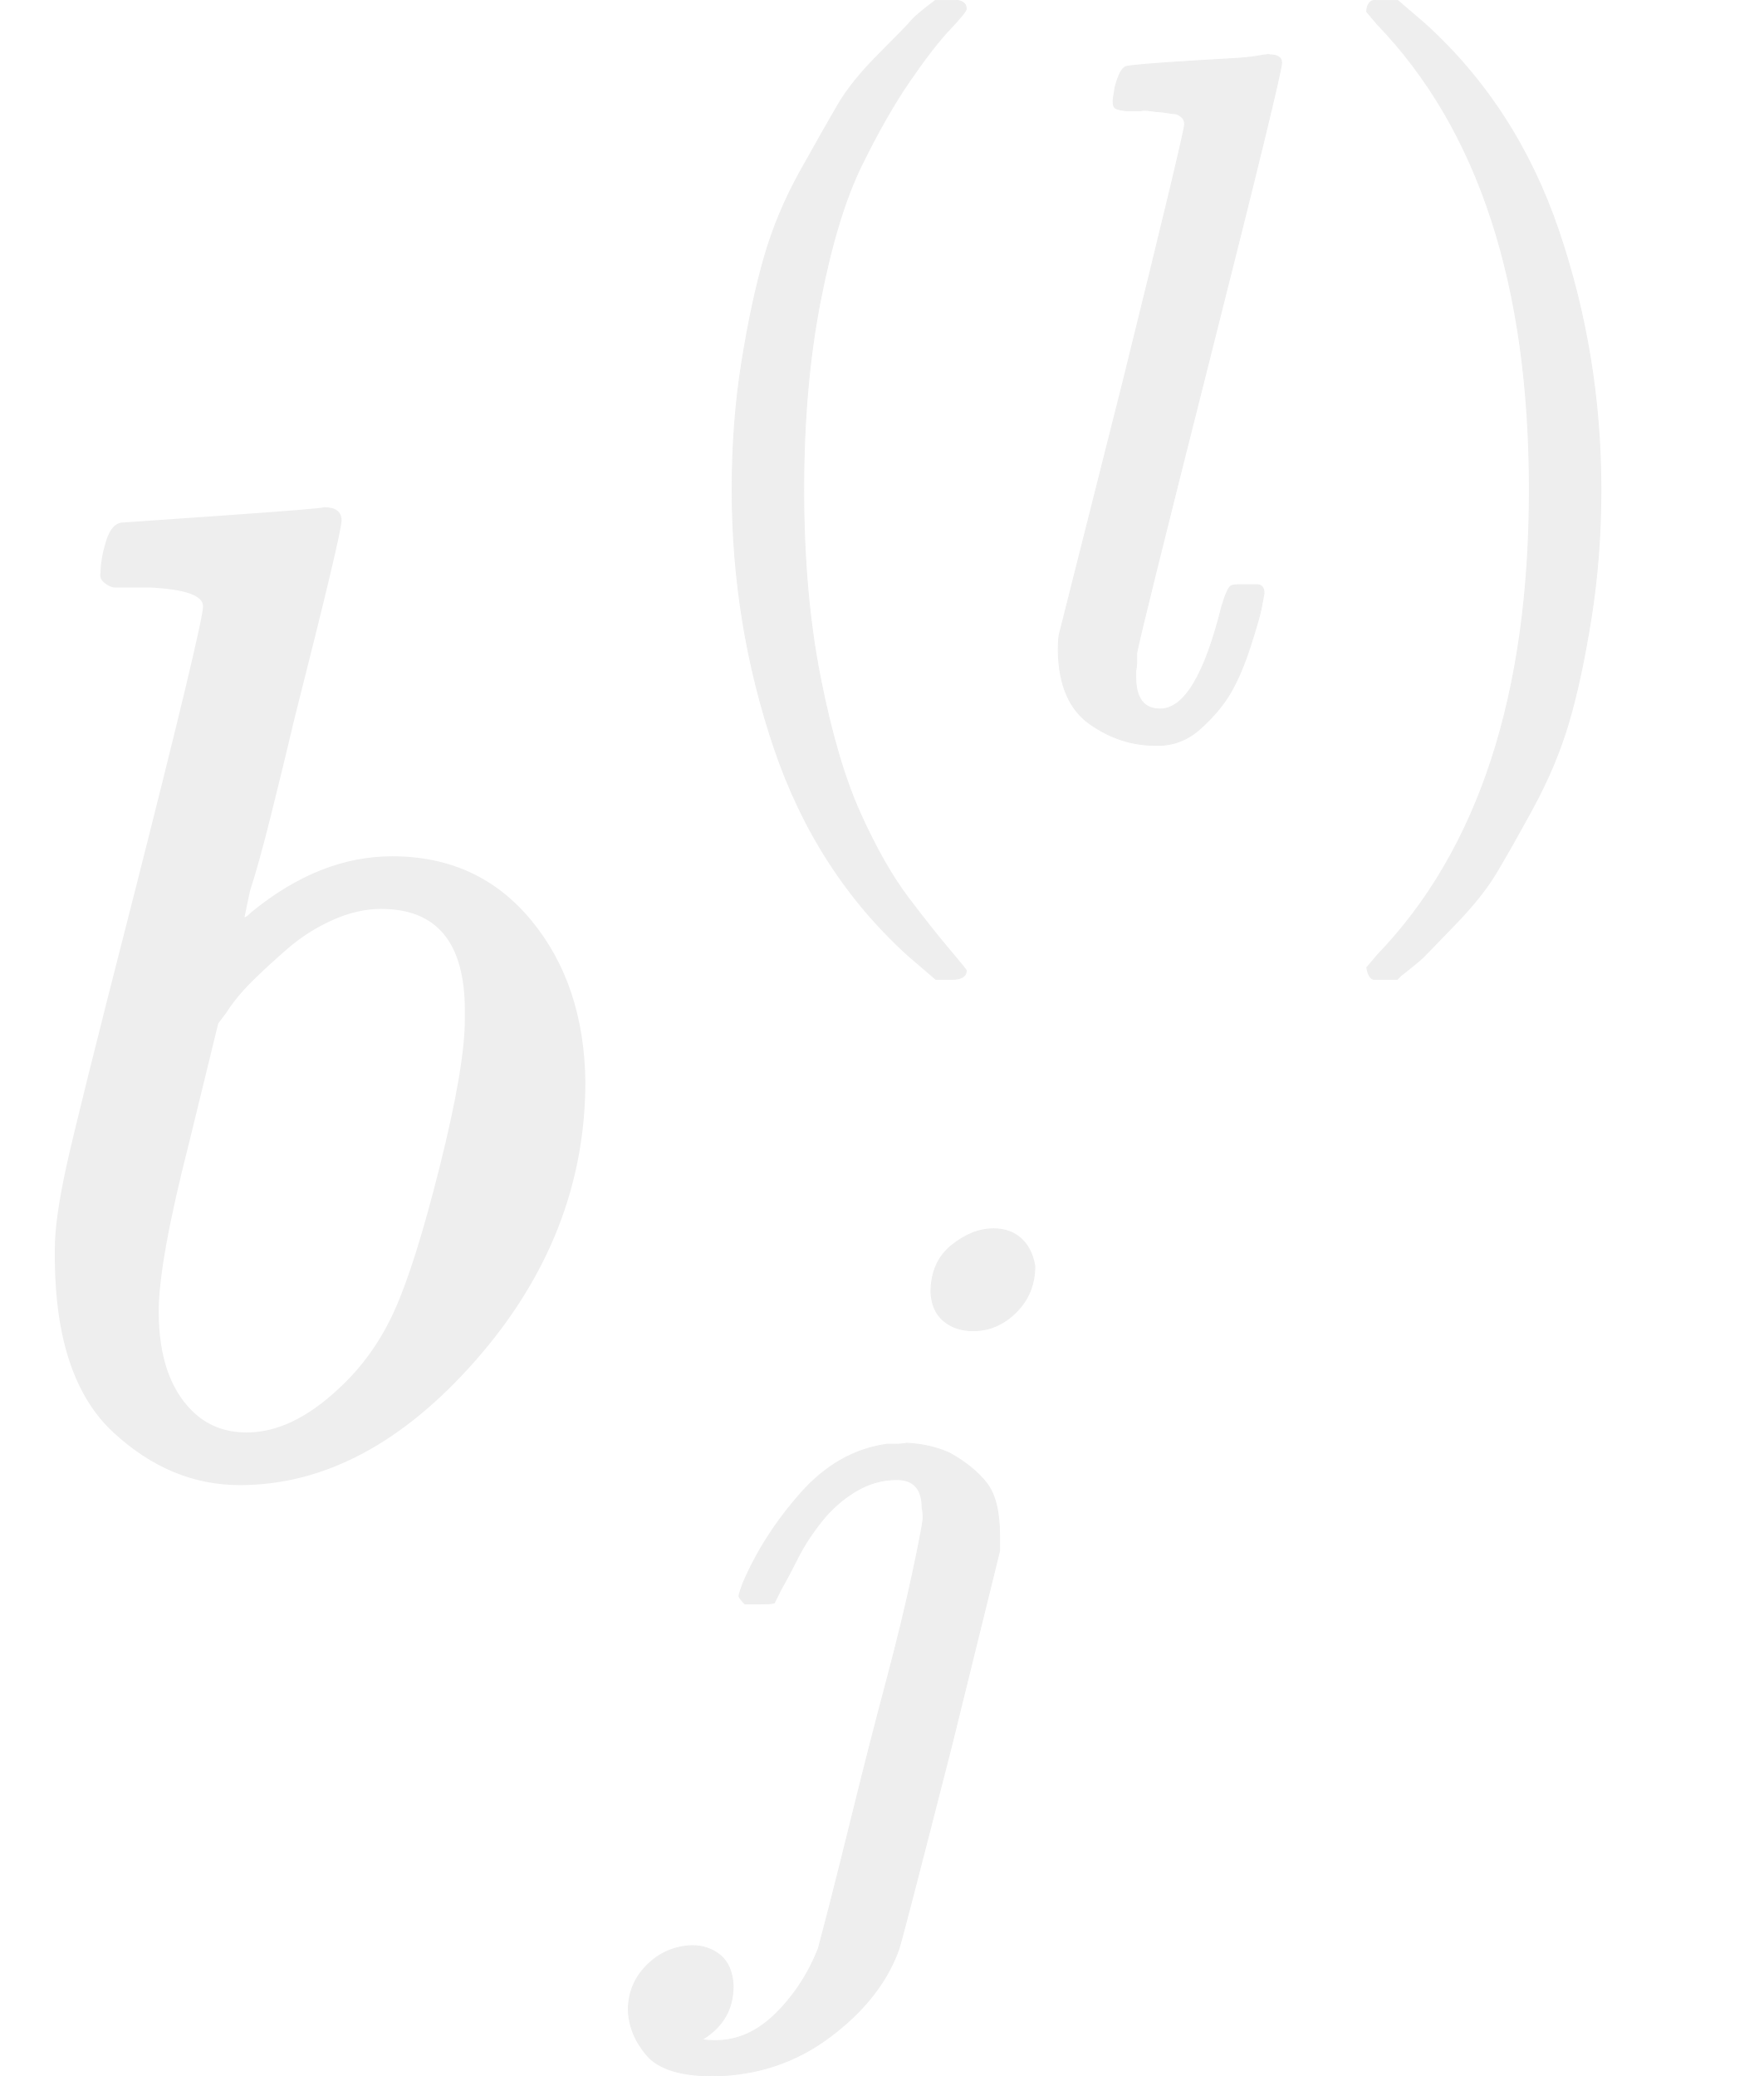
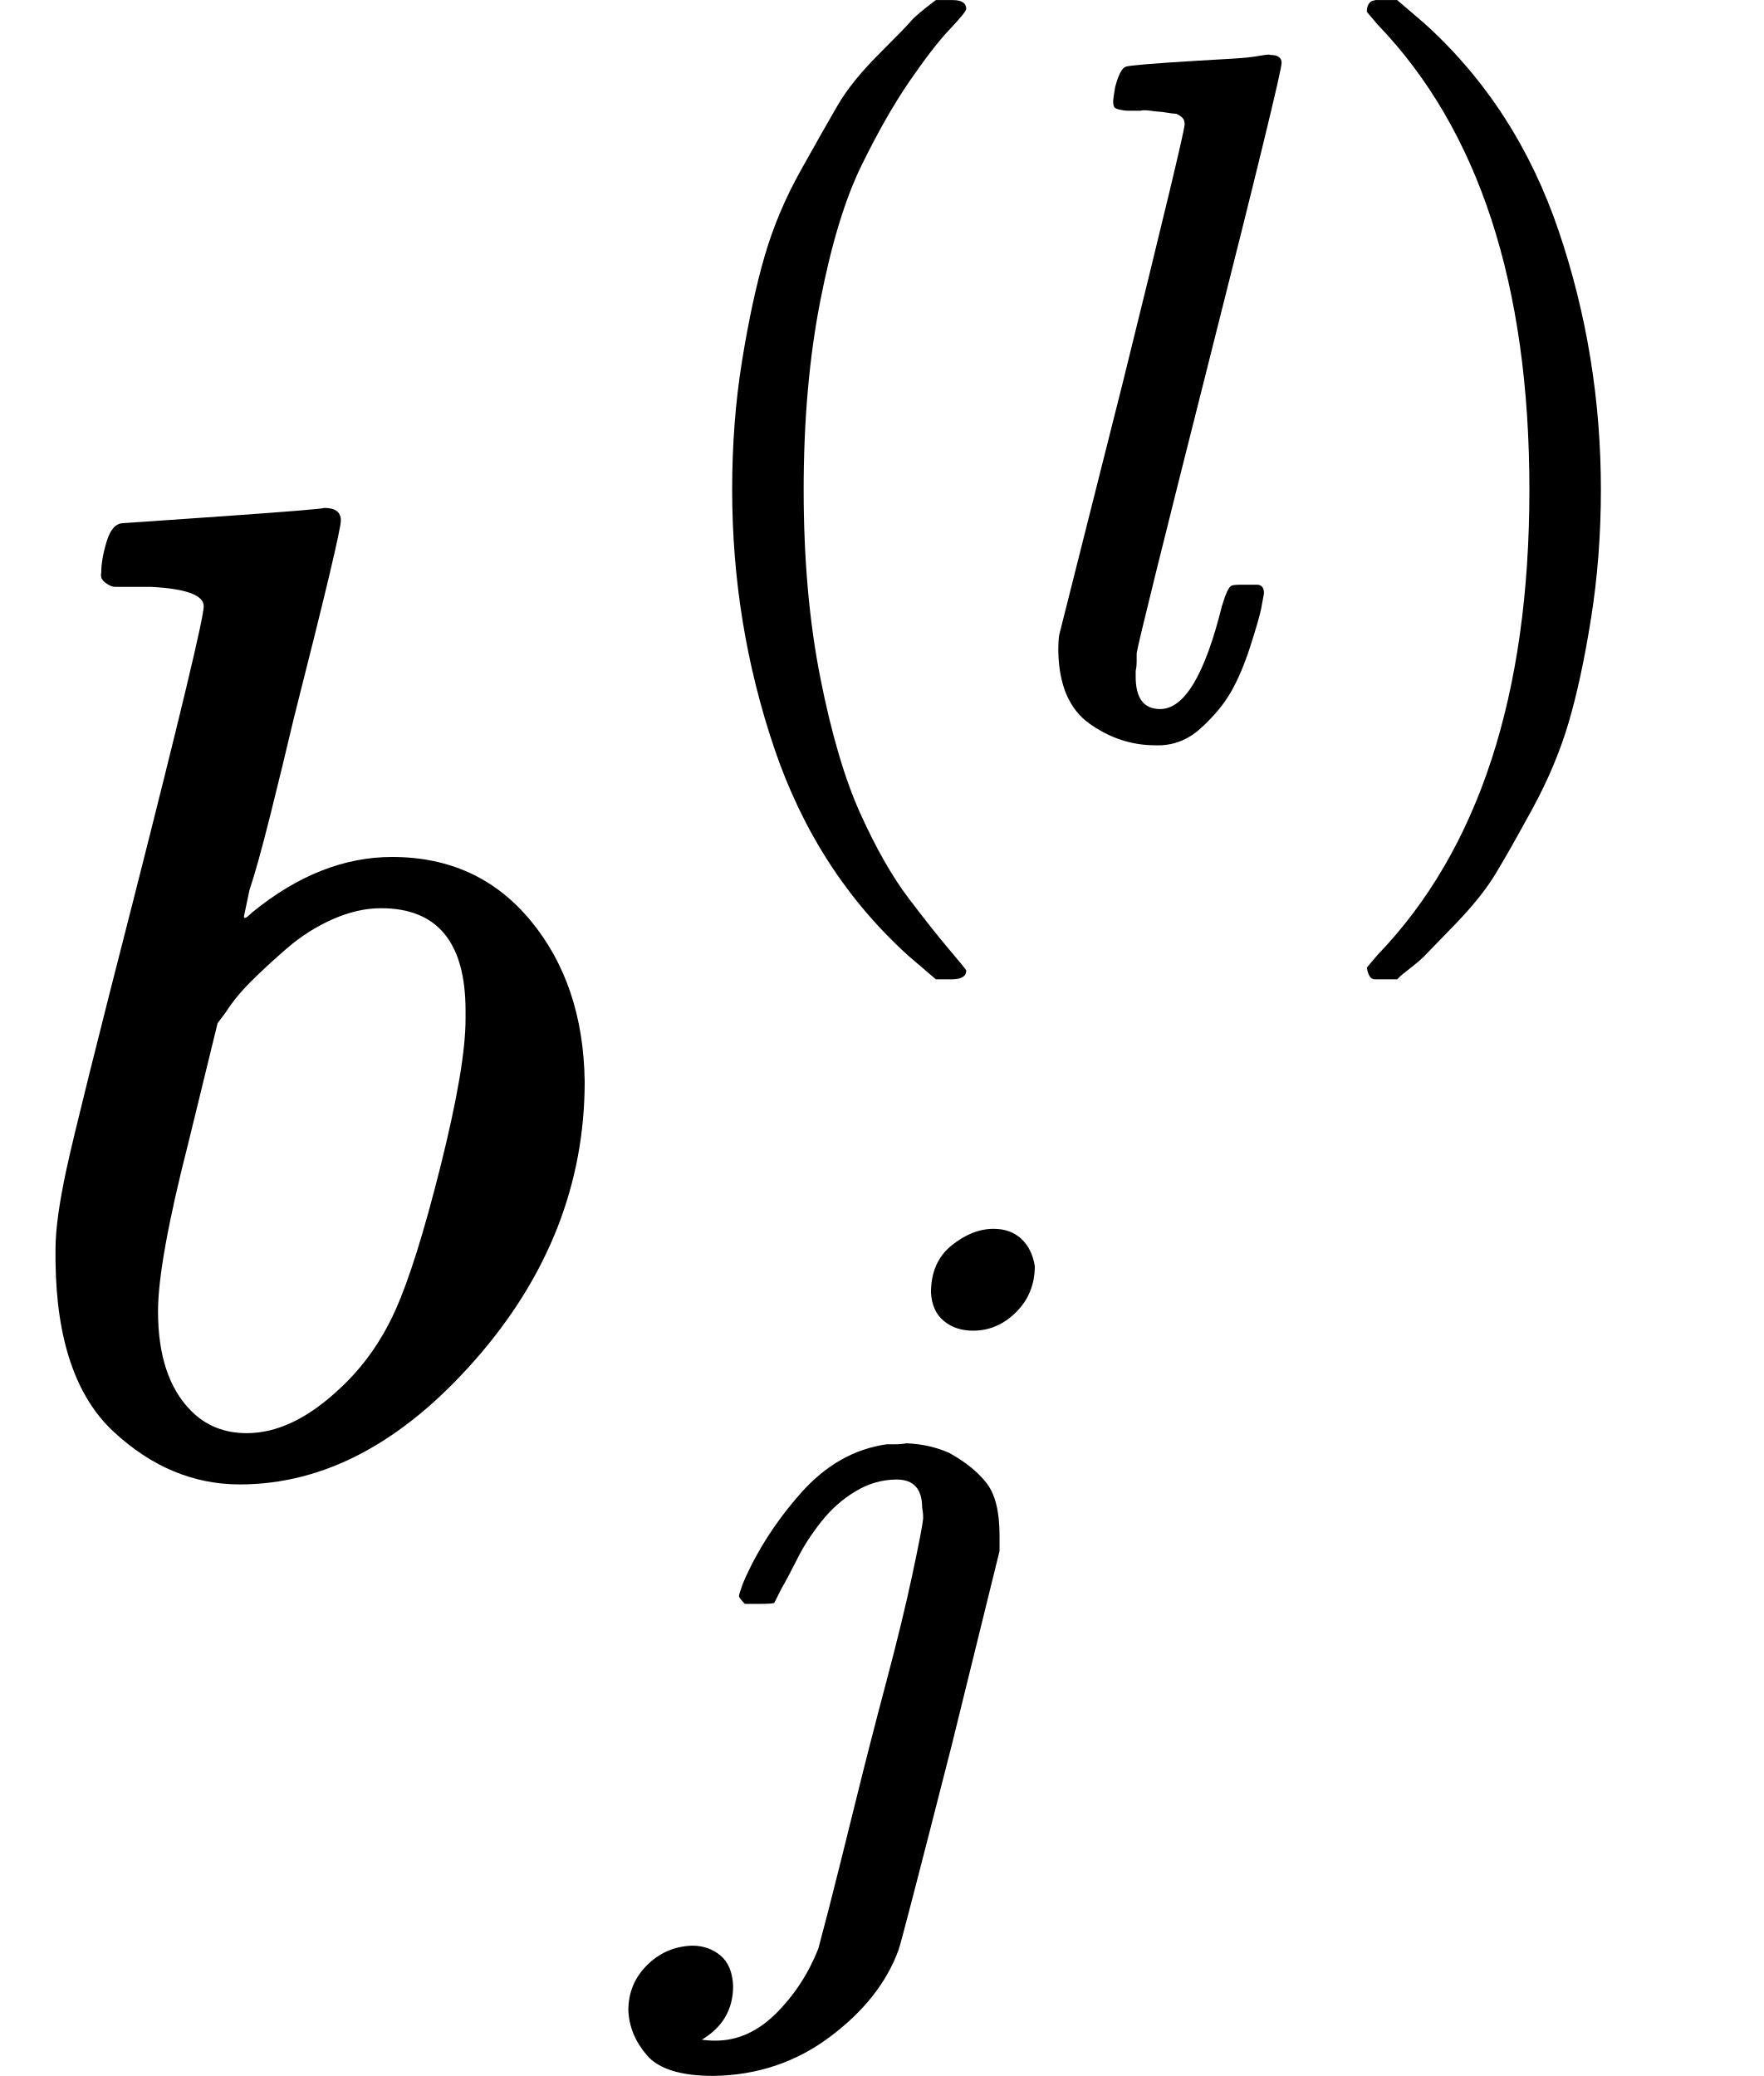
<svg xmlns="http://www.w3.org/2000/svg" xmlns:xlink="http://www.w3.org/1999/xlink" width="23.04" height="27.128" viewBox="0 -1060.7 1272.8 1498.8">
  <defs>
    <path id="A" d="M73 647q0 10 4 23 4 13 12 13 1 0 72 5 71 5 73 6 12 0 12-9 0-9-34-143-8-34-17-70-9-36-15-54l-4-19q0-3 6 3 49 40 101 40 62 0 100-46 38-46 39-116 0-111-79-201-79-90-170-90-50 0-91 38-41 38-42 123v9q0 21 8 58 8 37 49 197 50 197 50 209 0 12-38 14-5 0-8 0h-5q-10 0-13 0-3 0-7 3-4 3-3 7zm263-322v6q0 74-61 74-17 0-35-8-18-8-33-21-15-13-26-24-11-11-18-22l-6-8-21-86q-22-86-22-122 0-48 24-72 16-16 40-16 33 0 67 32 25 23 40 56 15 33 33 105 18 72 18 106z" />
    <path id="B" d="M94 250Q94 319 104 381T127 488T164 576T202 643T244 695T277 729T302 750H315H319Q333 750 333 741Q333 738 316 720T275 667T226 581T184 443T167 250T184 58T225 -81T274 -167T316 -220T333 -241Q333 -250 318 -250H315H302L274 -226Q180 -141 137 -14T94 250Z" />
    <path id="C" d="M117 59q0-33 25-33 37 0 63 105 6 20 10 21 2 1 10 1h4q9 0 12 0 3 0 5-2 2-2 2-7-1-6-3-16-2-10-11-38-9-28-20-47-11-19-31-37-20-18-46-17-36 0-67 22-31 22-32 74 0 12 1 17l65 258q63 255 63 263 0 3-1 5-1 2-4 4-3 2-5 2-2 0-8 1-6 1-8 1-2 0-9 1-7 1-10 0-10 0-13 0-3 0-8 1-5 1-6 3-1 2-1 6 0 2 2 14 5 19 11 21 6 2 72 6 15 1 34 2 19 1 30 3 11 2 11 1 12 0 12-8 0-11-73-300-73-289-75-303 0-2 0-8 0-6-1-10v-6z" />
    <path id="D" d="M60 749l4 1q5 0 10 0h12l28-24q94-85 137-212 43-127 43-264 0-68-10-131-10-63-23-107-13-44-37-88-24-44-38-67-14-23-41-51-27-28-32-33-5-5-23-19-3-3-4-4H74q-8 0-11 0-3 0-5 3-2 3-3 9 1 1 11 13Q221-64 221 250q0 314-155 475-10 12-11 13 0 8 5 11z" />
    <path id="E" d="M297 596q0 31 21 48 21 17 43 17 17 0 28-10 11-10 14-28 0-28-19-47-19-19-44-19-18 0-30 10-12 10-13 29zm-9-220q0 29-26 29-22 0-42-12-20-12-35-31-15-19-24-37-9-18-17-32l-7-14q-2-1-16-1h-14q-6 6-6 8 0 2 4 13 21 49 59 92 38 43 88 50 1 0 8 0 7 0 12 1 24-1 44-10 25-14 38-31 13-17 13-53v-16l-49-199Q267-67 264-75q-18-50-70-89-52-39-119-40-50 0-68 21-18 21-19 46 0 27 19 46 19 19 46 20 17 0 29-10 12-10 13-31 0-36-32-55 6-1 14-1 34 0 62 28 28 28 43 66l11 42q11 43 26 104 15 61 32 125 17 64 27 111 10 47 11 57 0 7-1 11z" />
  </defs>
-   <g stroke="#eee" fill="#eee" transform="scale(1 -1)">
+   <g transform="scale(1 -1)">
    <use xlink:href="#A" />
    <g transform="matrix(.707 0 0 .707 462 530.4)">
      <use xlink:href="#B" />
      <use xlink:href="#C" x="389" />
      <use xlink:href="#D" x="687" />
    </g>
    <use xlink:href="#E" transform="matrix(.707 0 0 .707 462 -293.8)" />
  </g>
</svg>
